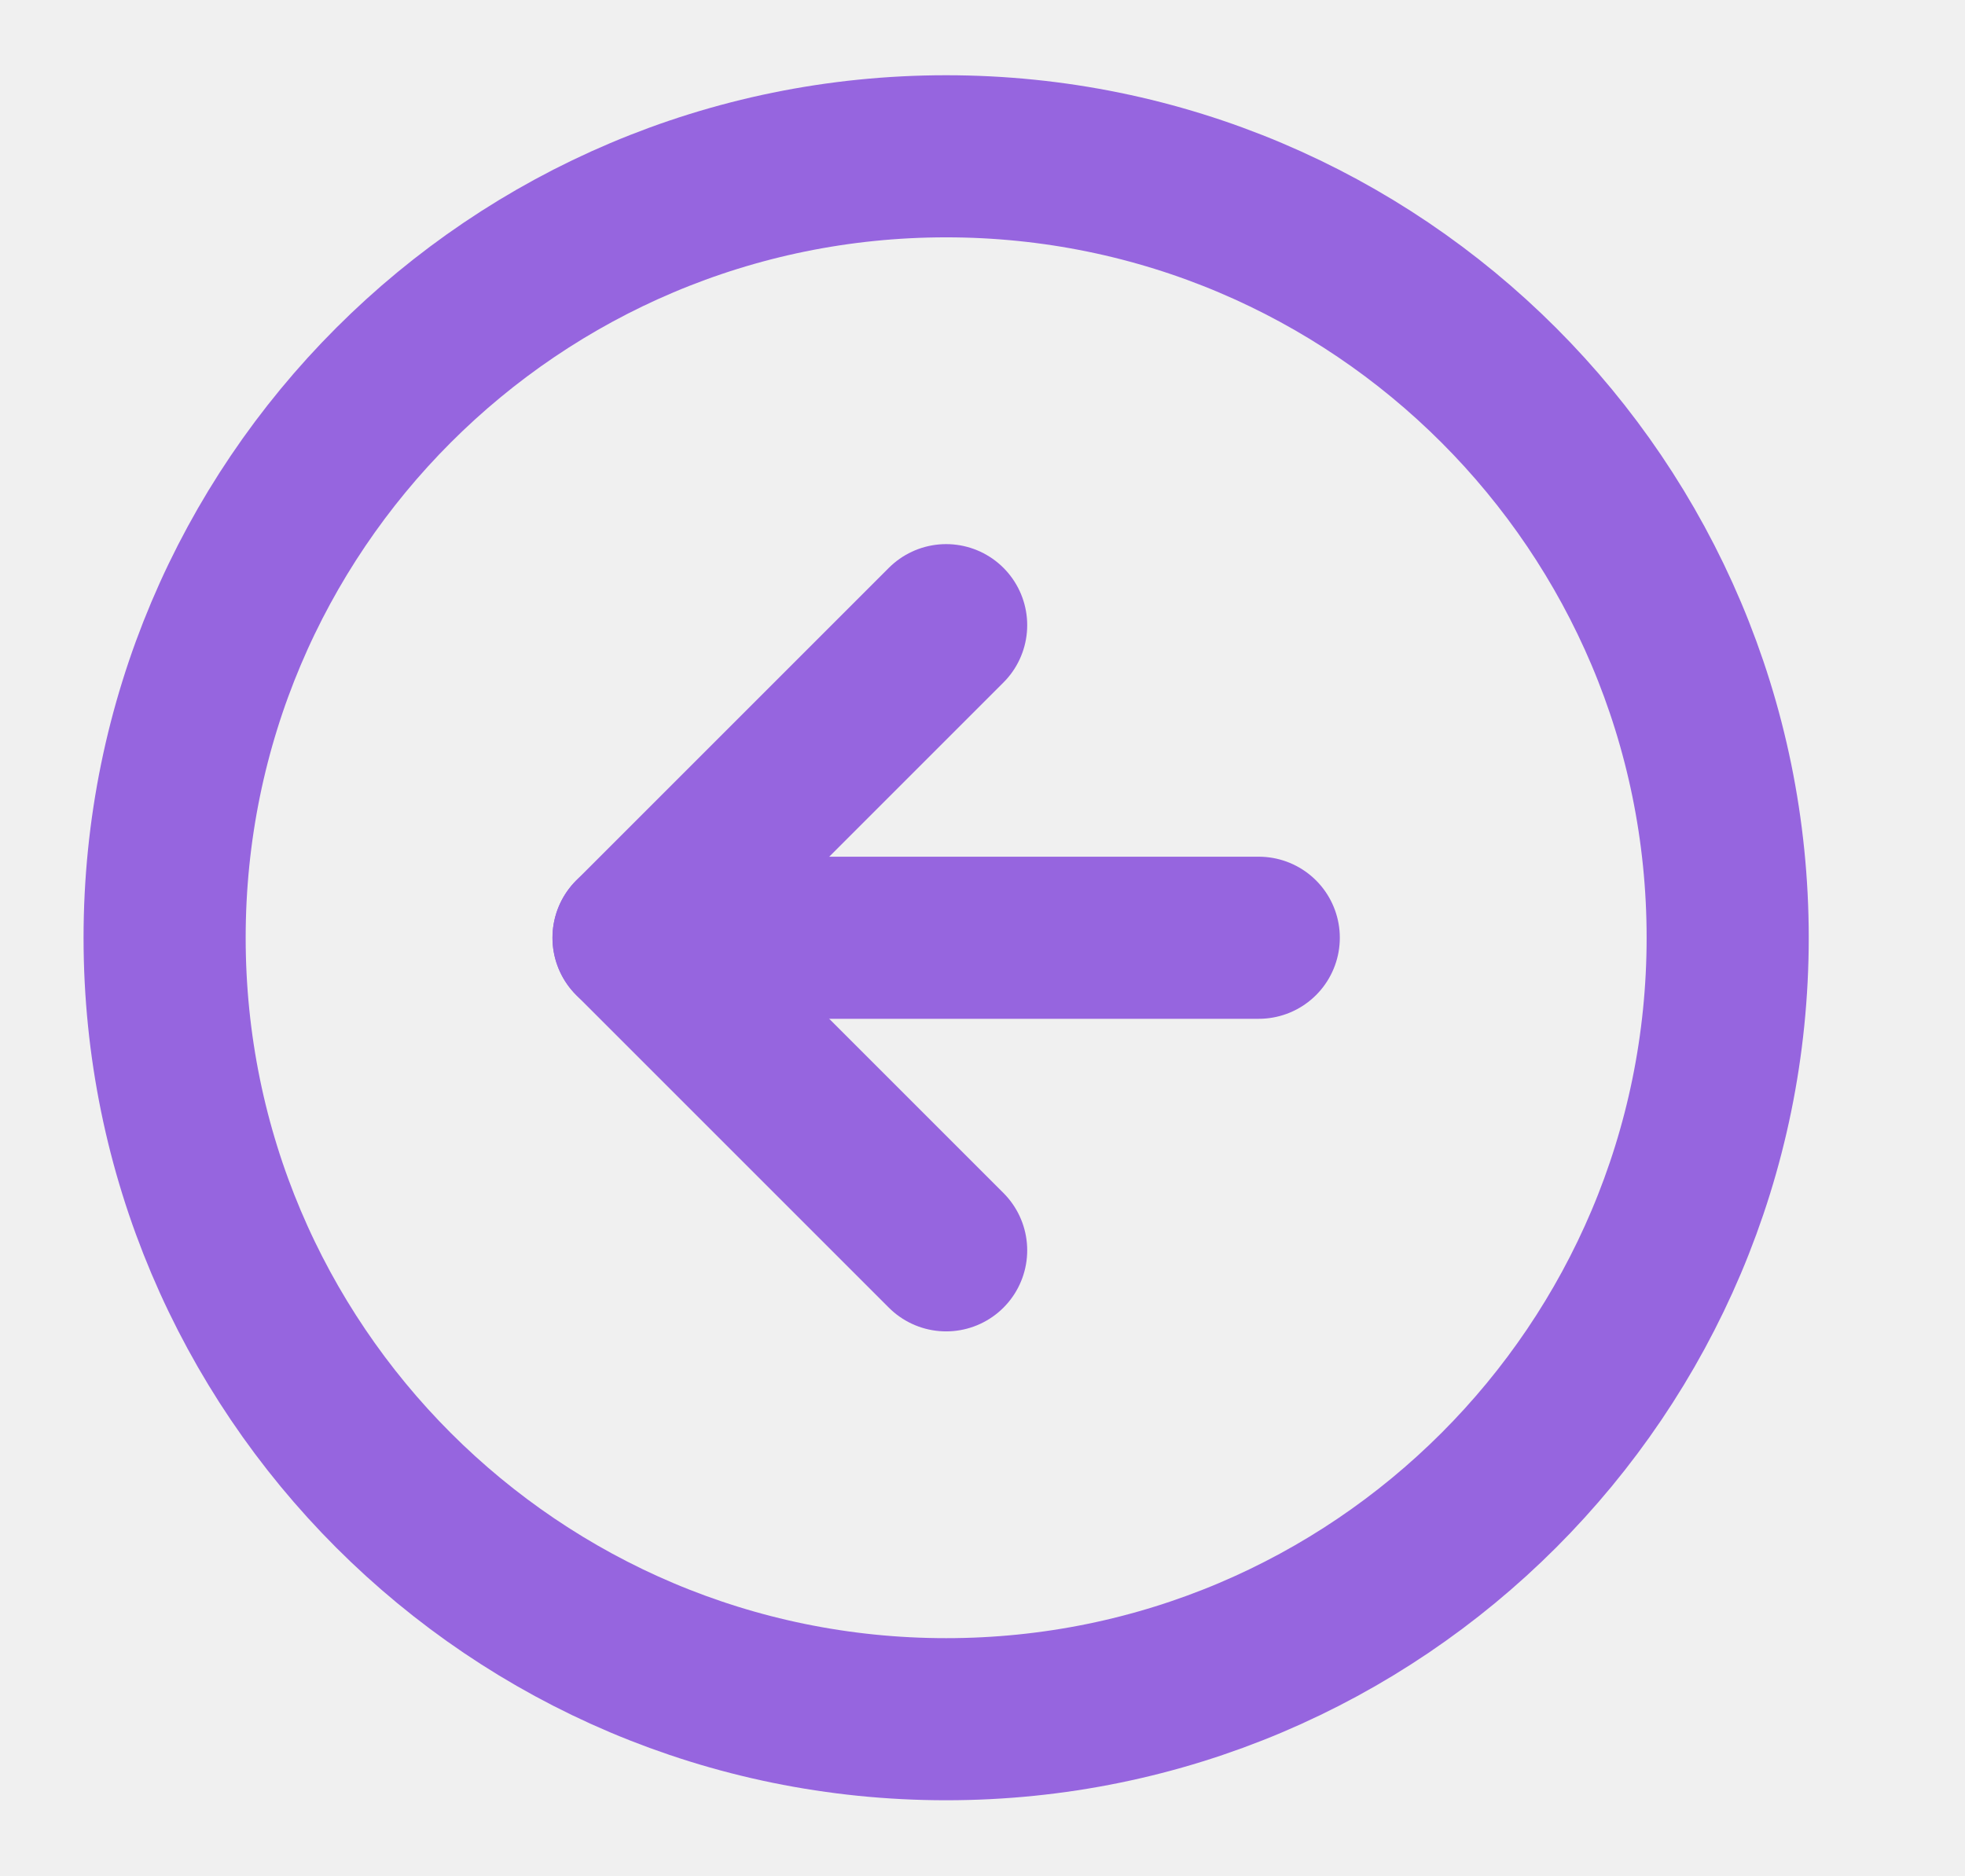
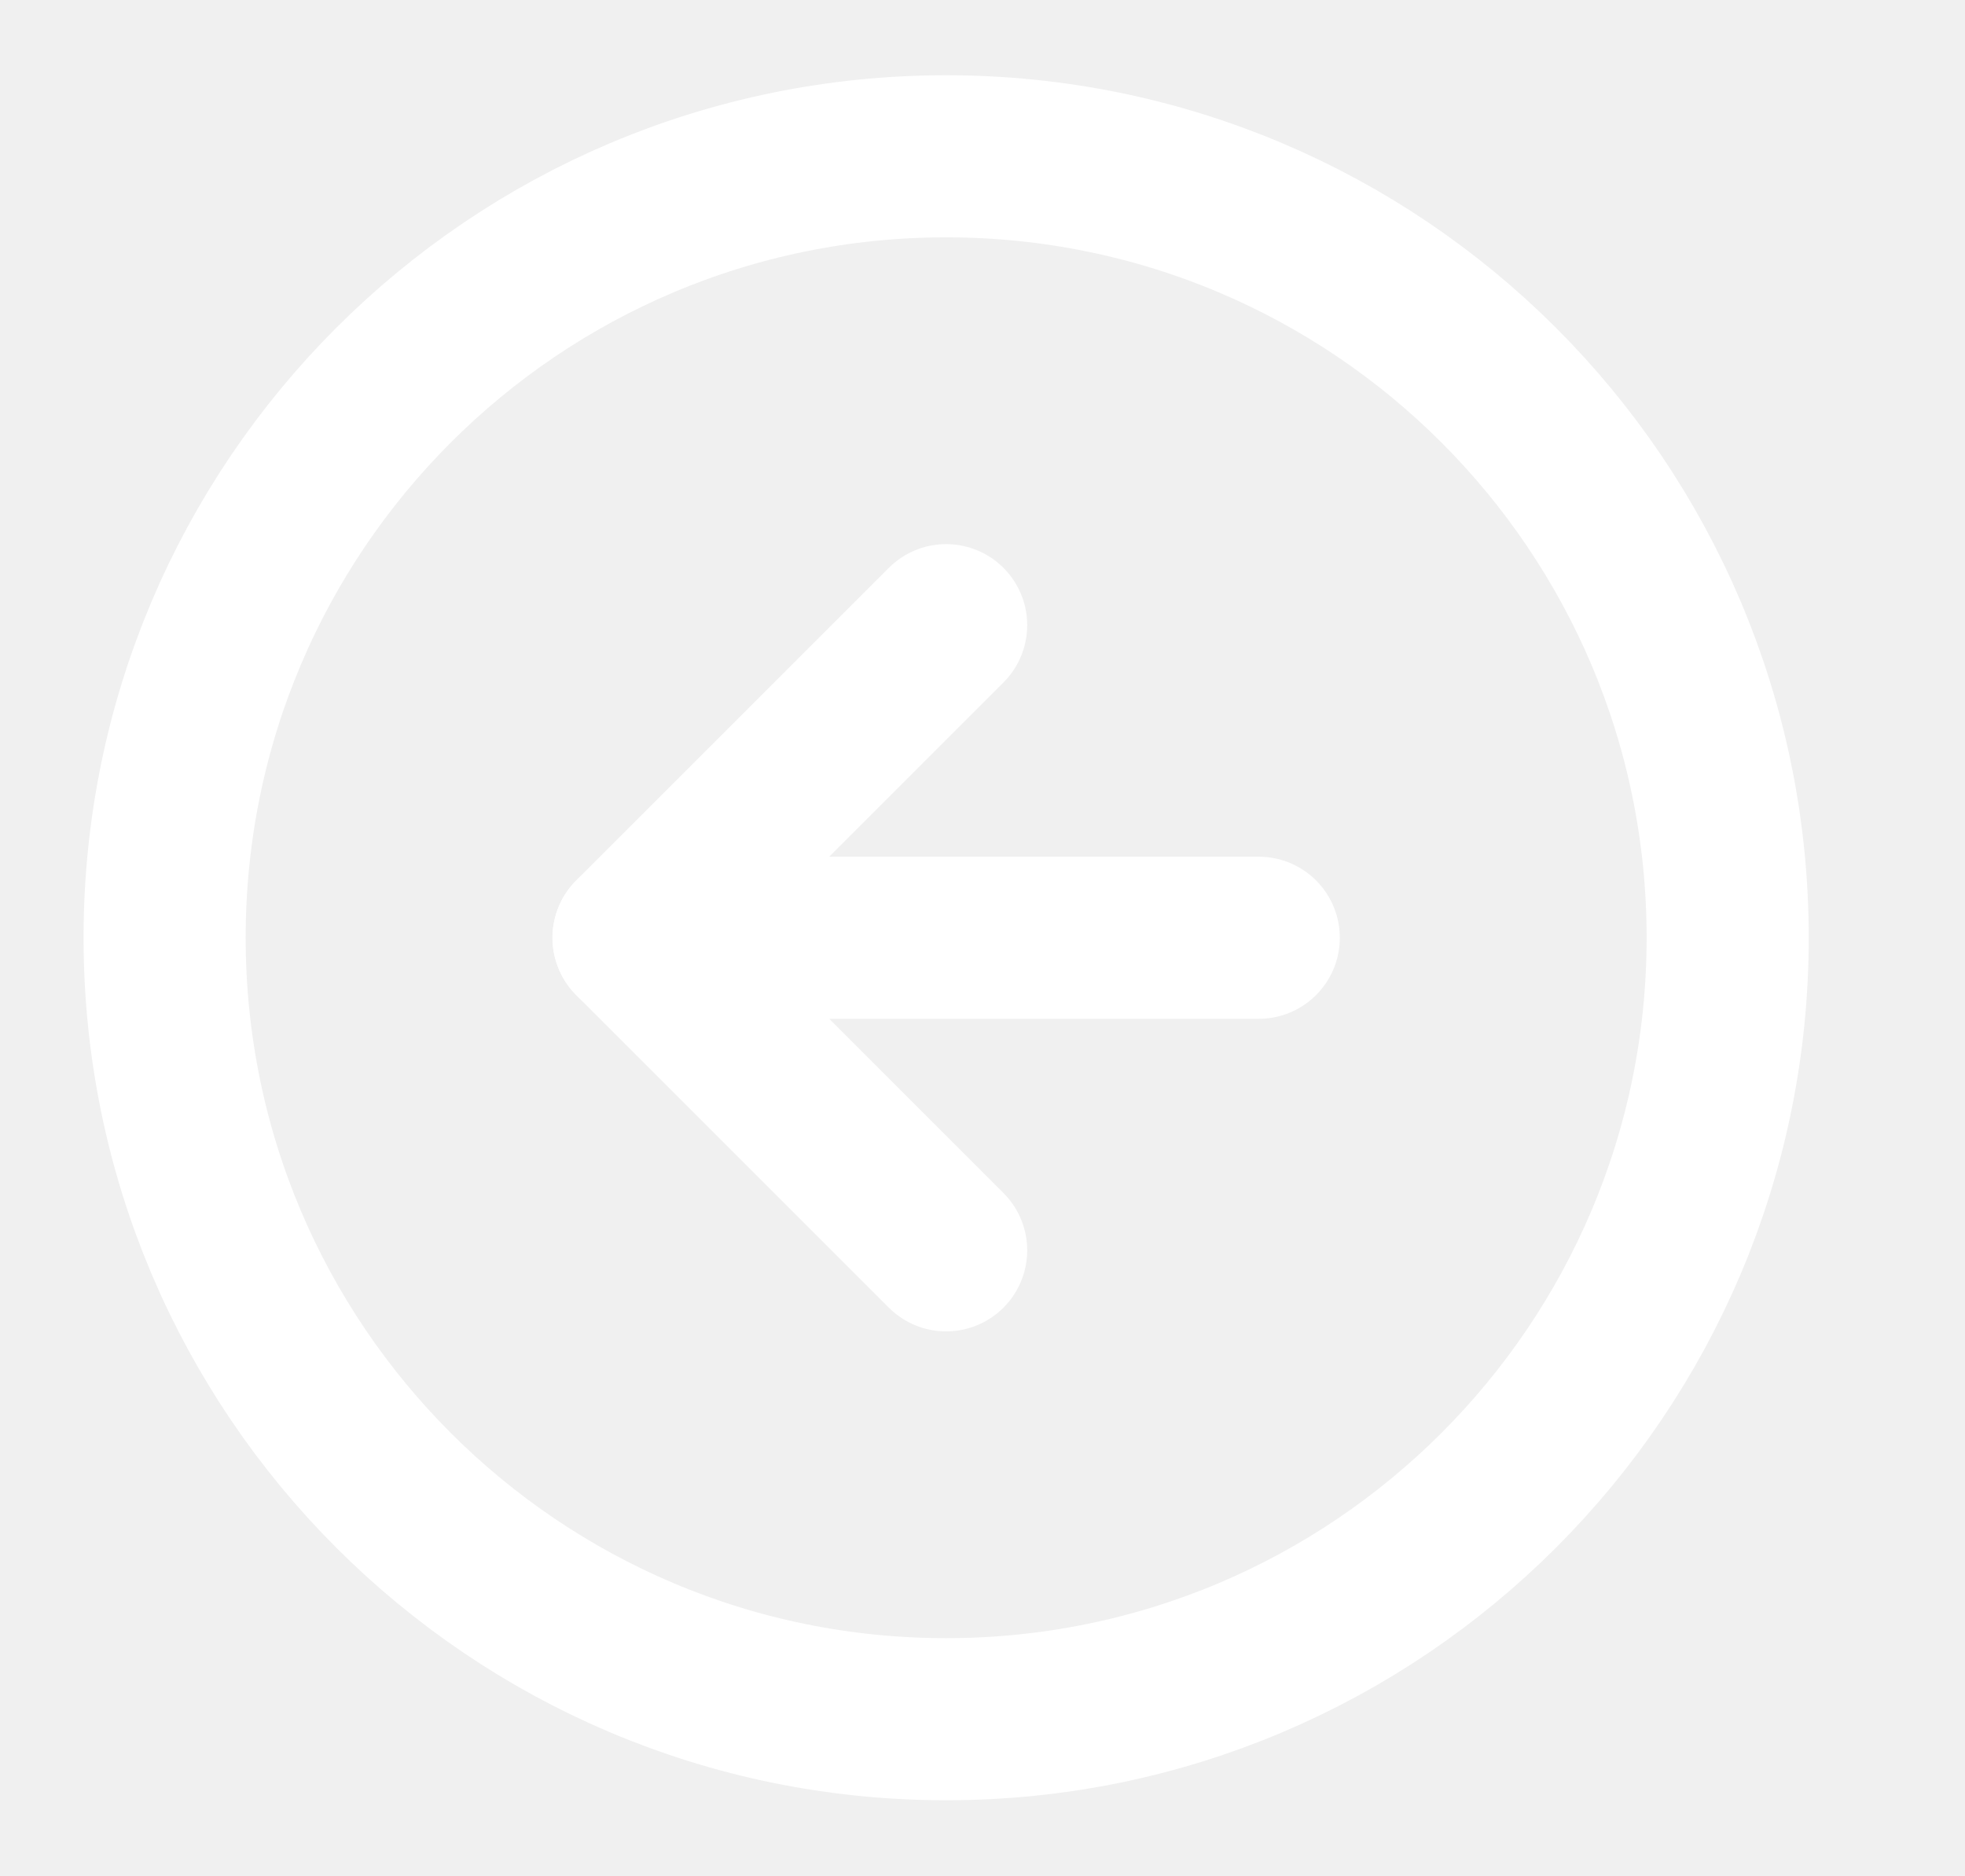
<svg xmlns="http://www.w3.org/2000/svg" width="22" height="21" viewBox="0 0 22 21" fill="none">
  <g clip-path="url(#clip0_1366_849)">
-     <path d="M10.593 19.25C15.425 19.25 19.343 15.332 19.343 10.5C19.343 5.668 15.425 1.75 10.593 1.75C5.76 1.75 1.843 5.668 1.843 10.5C1.843 15.332 5.76 19.25 10.593 19.25Z" stroke="#9665DF" stroke-width="1.815" stroke-linecap="round" stroke-linejoin="round" />
-     <path d="M10.593 7L7.093 10.5L10.593 14" stroke="#9665DF" stroke-width="1.815" stroke-linecap="round" stroke-linejoin="round" />
-     <path d="M14.093 10.5H7.093" stroke="#9665DF" stroke-width="1.815" stroke-linecap="round" stroke-linejoin="round" />
+     <path d="M10.593 19.25C15.425 19.25 19.343 15.332 19.343 10.5C19.343 5.668 15.425 1.75 10.593 1.75C5.76 1.75 1.843 5.668 1.843 10.5C1.843 15.332 5.76 19.25 10.593 19.25Z" stroke="#FFF" stroke-width="1.815" stroke-linecap="round" stroke-linejoin="round" />
+     <path d="M10.593 7L7.093 10.5L10.593 14" stroke="#FFF" stroke-width="1.815" stroke-linecap="round" stroke-linejoin="round" />
+     <path d="M14.093 10.5H7.093" stroke="#FFF" stroke-width="1.815" stroke-linecap="round" stroke-linejoin="round" />
  </g>
  <defs>
    <clipPath id="clip0_1366_849">
      <rect width="21" height="21" fill="white" transform="translate(0.0927734)" />
    </clipPath>
  </defs>
</svg>
